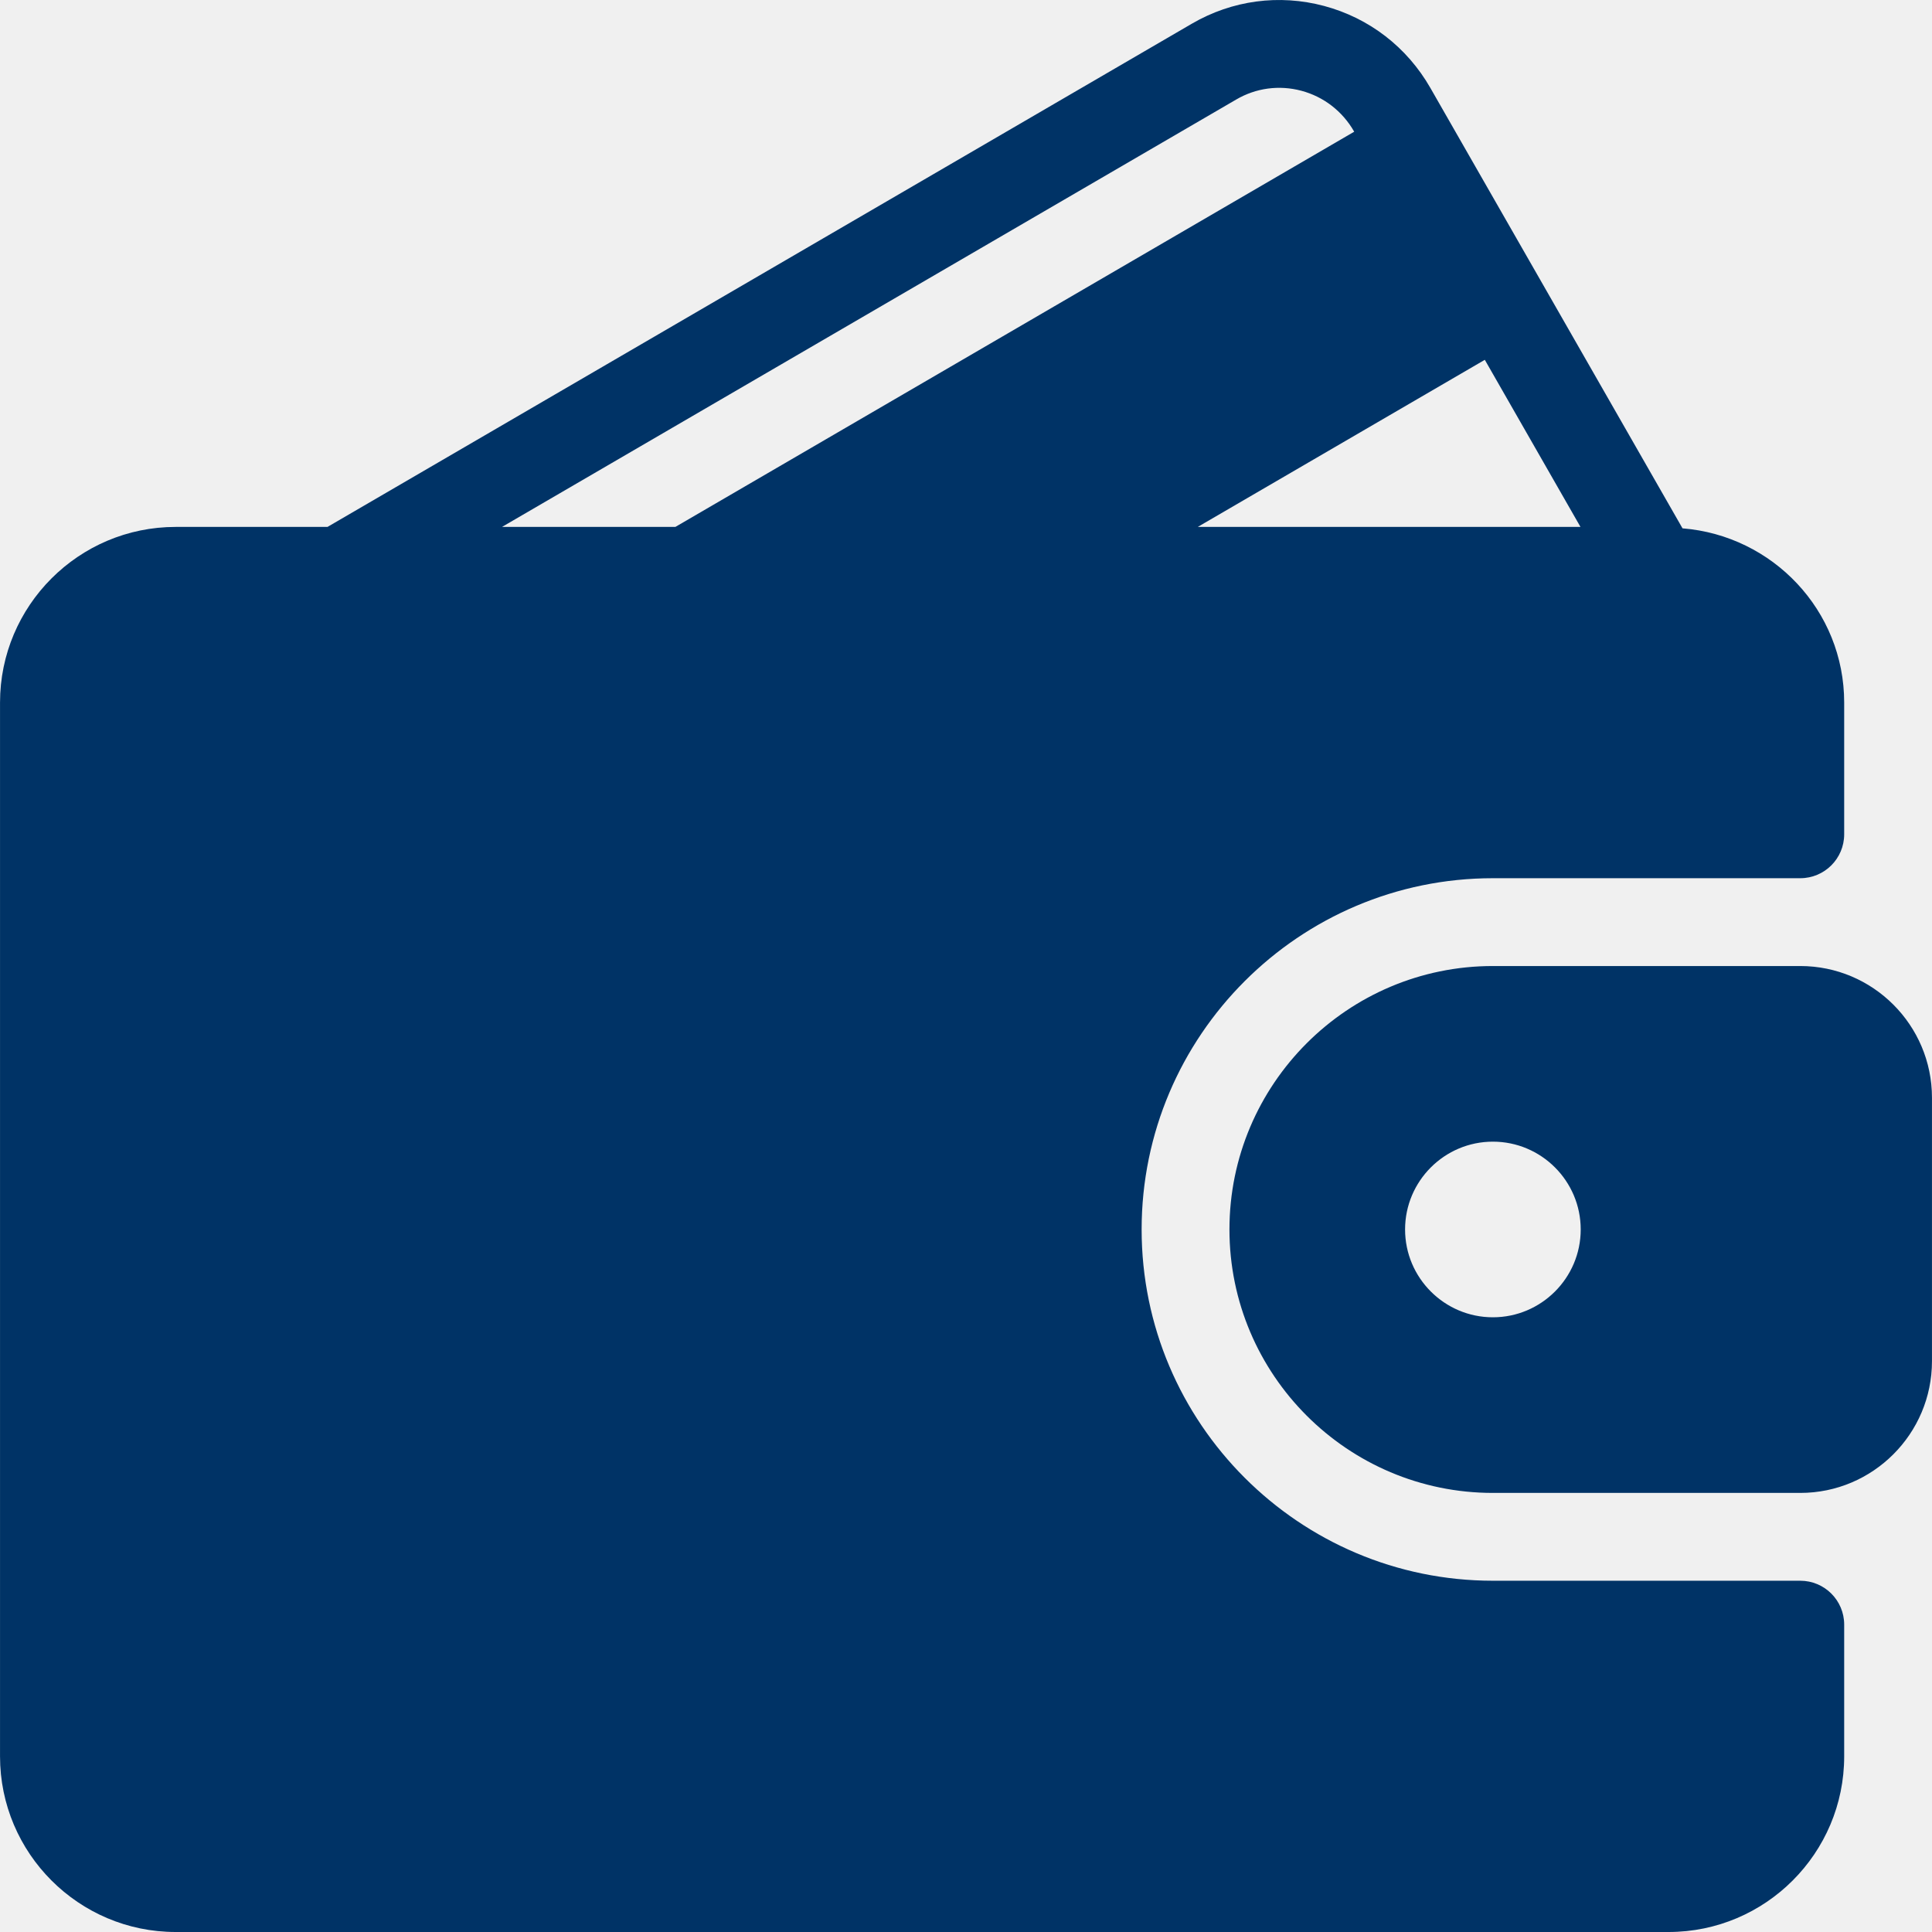
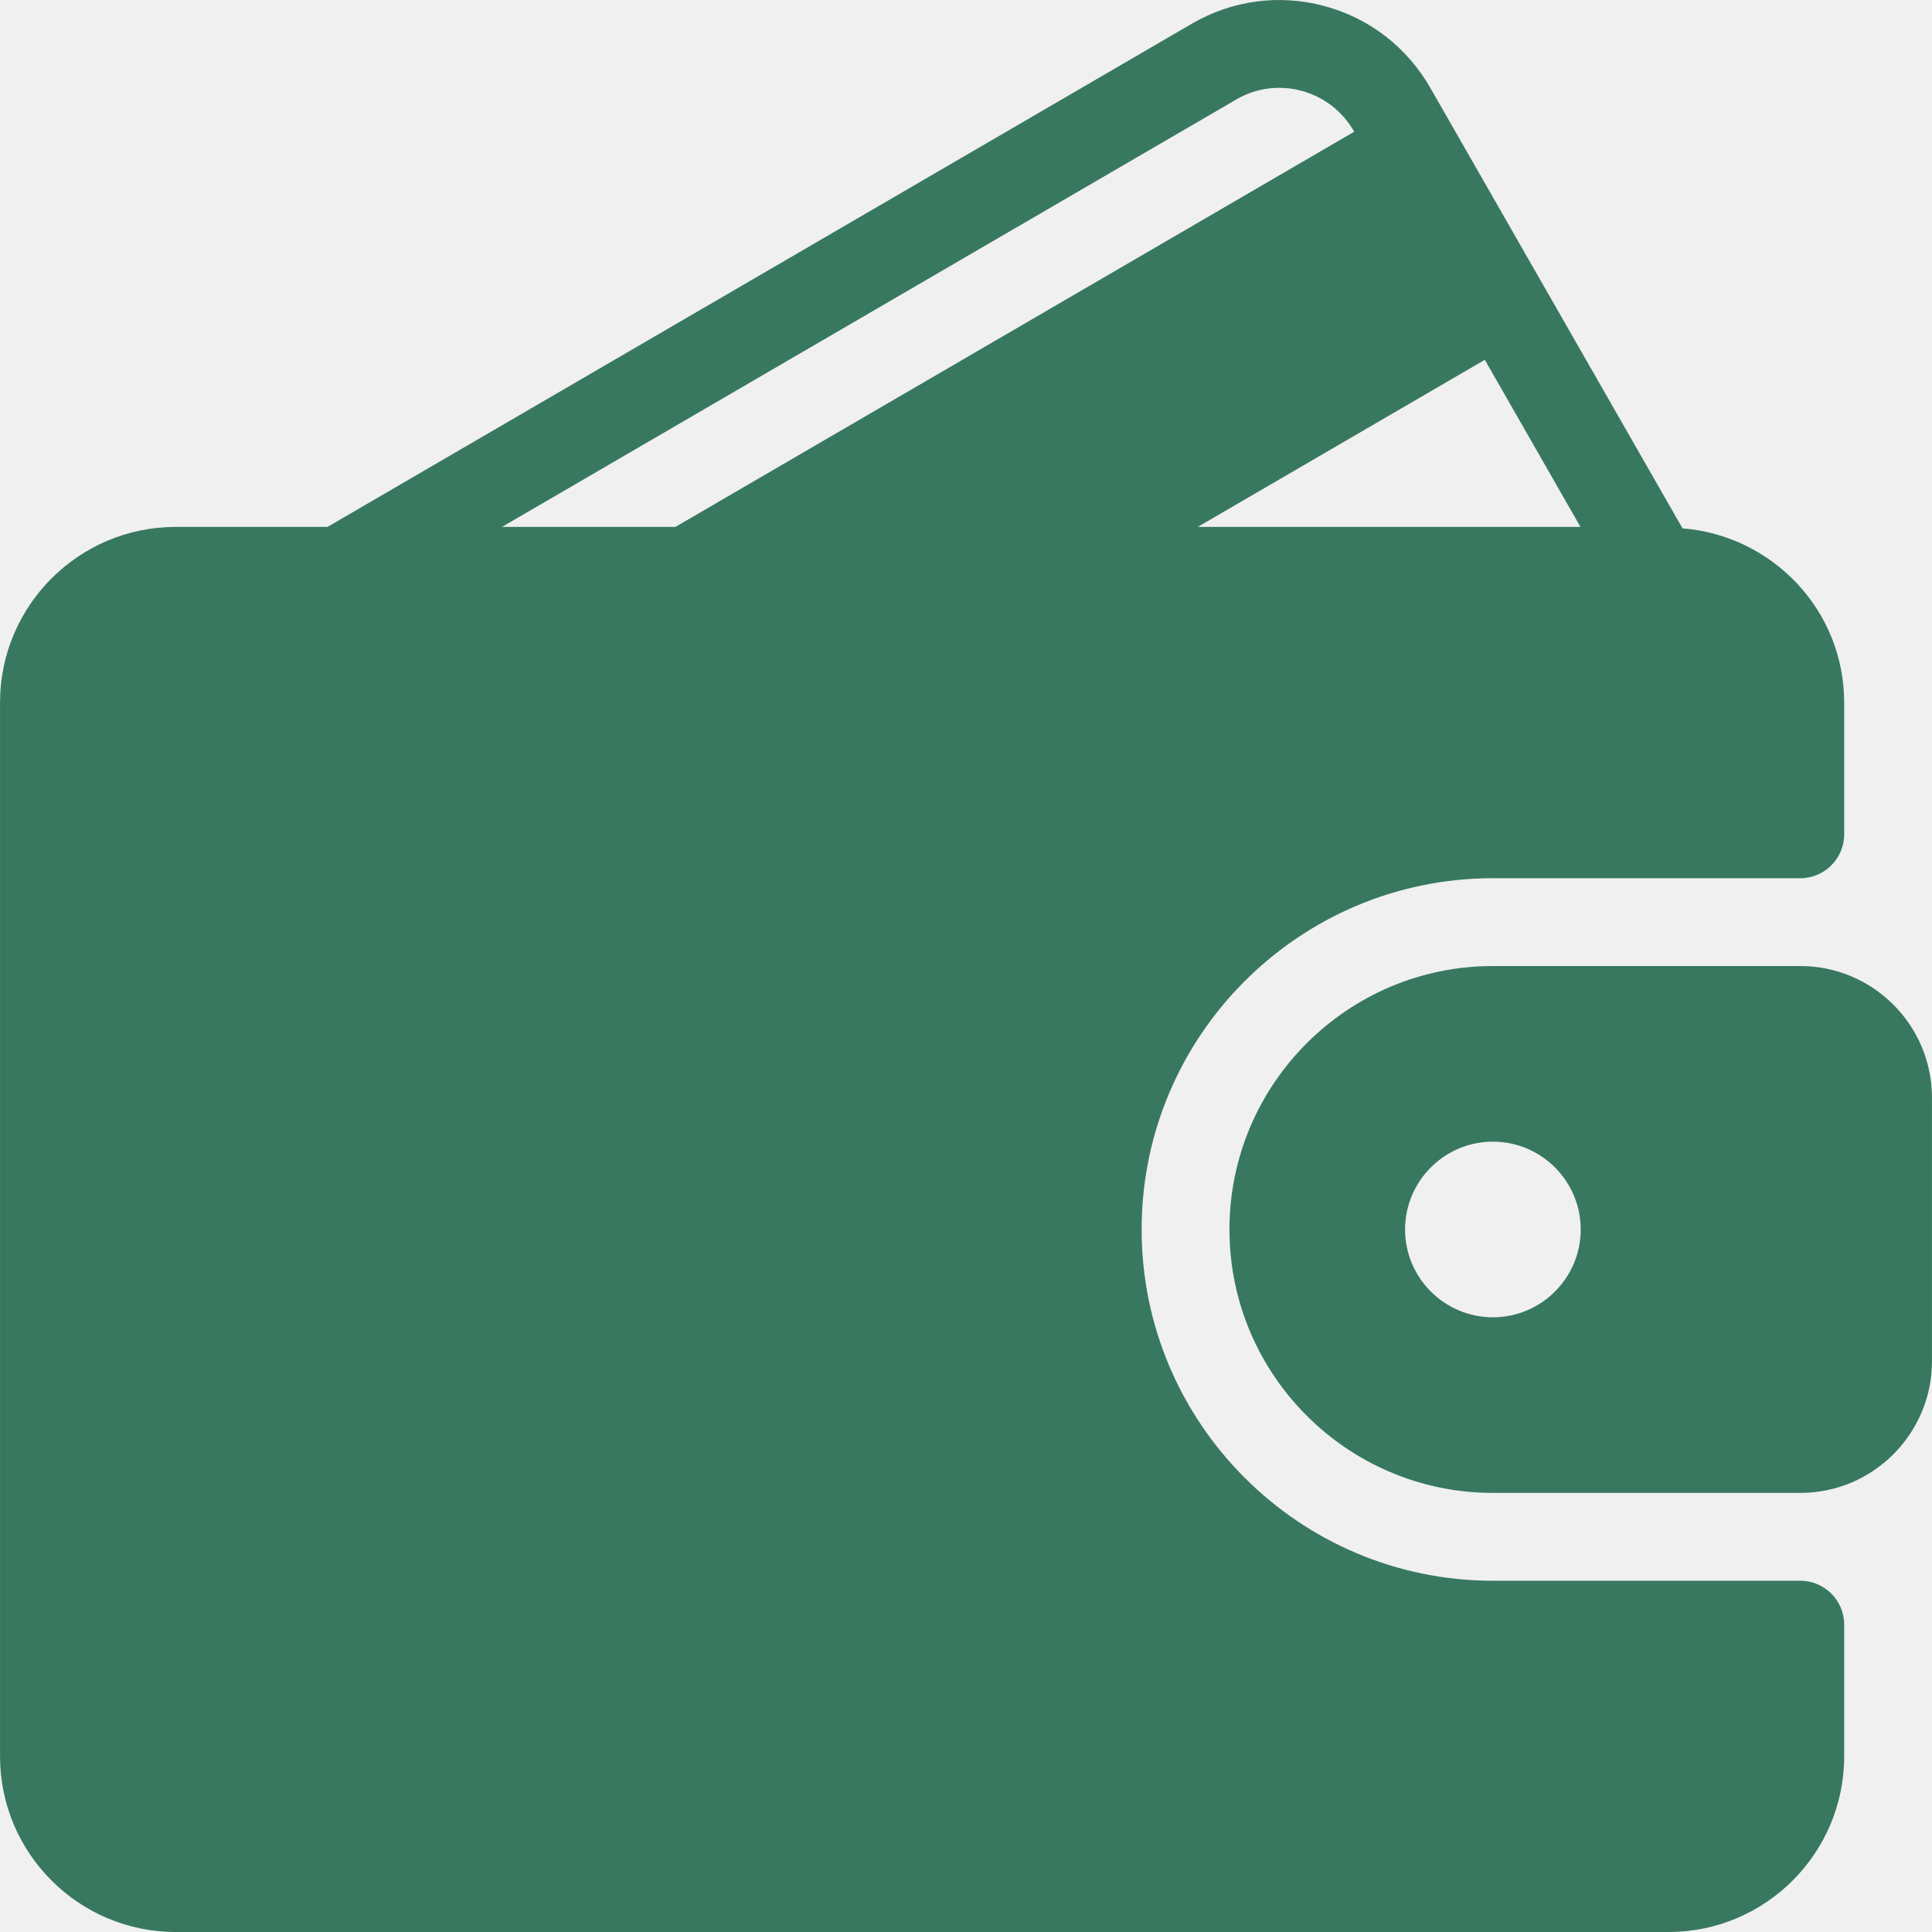
<svg xmlns="http://www.w3.org/2000/svg" width="75" height="75" viewBox="0 0 75 75" fill="none">
  <mask id="mask0" style="mask-type:alpha" maskUnits="userSpaceOnUse" x="0" y="0" width="75" height="75">
    <g clip-path="url(#clip0)">
      <path d="M69.886 61.364H57.955C50.436 61.364 44.318 55.246 44.318 47.728C44.318 40.209 50.436 34.092 57.955 34.092H69.886C70.828 34.092 71.591 33.329 71.591 32.387V27.273C71.591 23.699 68.818 20.792 65.315 20.51L55.526 3.412C54.619 1.83 53.154 0.7 51.401 0.231C49.657 -0.235 47.832 0.01 46.271 0.918L12.713 20.455H6.819C3.059 20.455 0.001 23.513 0.001 27.273V68.182C0.001 71.942 3.059 75 6.819 75H64.773C68.533 75 71.591 71.942 71.591 68.182V63.068C71.591 62.126 70.828 61.364 69.886 61.364ZM57.64 13.968L61.354 20.455H46.497L57.64 13.968ZM19.488 20.455L47.987 3.865C48.758 3.413 49.658 3.294 50.519 3.523C51.389 3.756 52.115 4.319 52.566 5.106L52.57 5.113L26.218 20.455H19.488Z" fill="black" />
      <path d="M69.886 37.501H57.954C52.315 37.501 47.727 42.088 47.727 47.728C47.727 53.367 52.315 57.955 57.954 57.955H69.886C72.706 57.955 74.999 55.661 74.999 52.841V42.614C74.999 39.794 72.706 37.501 69.886 37.501ZM57.954 51.137C56.075 51.137 54.545 49.607 54.545 47.728C54.545 45.848 56.075 44.319 57.954 44.319C59.833 44.319 61.363 45.848 61.363 47.728C61.363 49.607 59.834 51.137 57.954 51.137Z" fill="black" />
    </g>
  </mask>
  <g mask="url(#mask0)">
-     <rect y="2" width="75" height="75" fill="#003366" />
-     <rect x="8" y="-5" width="61" height="26" rx="6" fill="#003366" />
+     <rect y="2" width="75" height="75" fill="#387861" />
+     <rect x="8" y="-5" width="61" height="26" rx="6" fill="#387861" />
  </g>
  <defs>
    <clipPath id="clip0">
      <rect width="75" height="75" fill="white" />
    </clipPath>
  </defs>
</svg>
